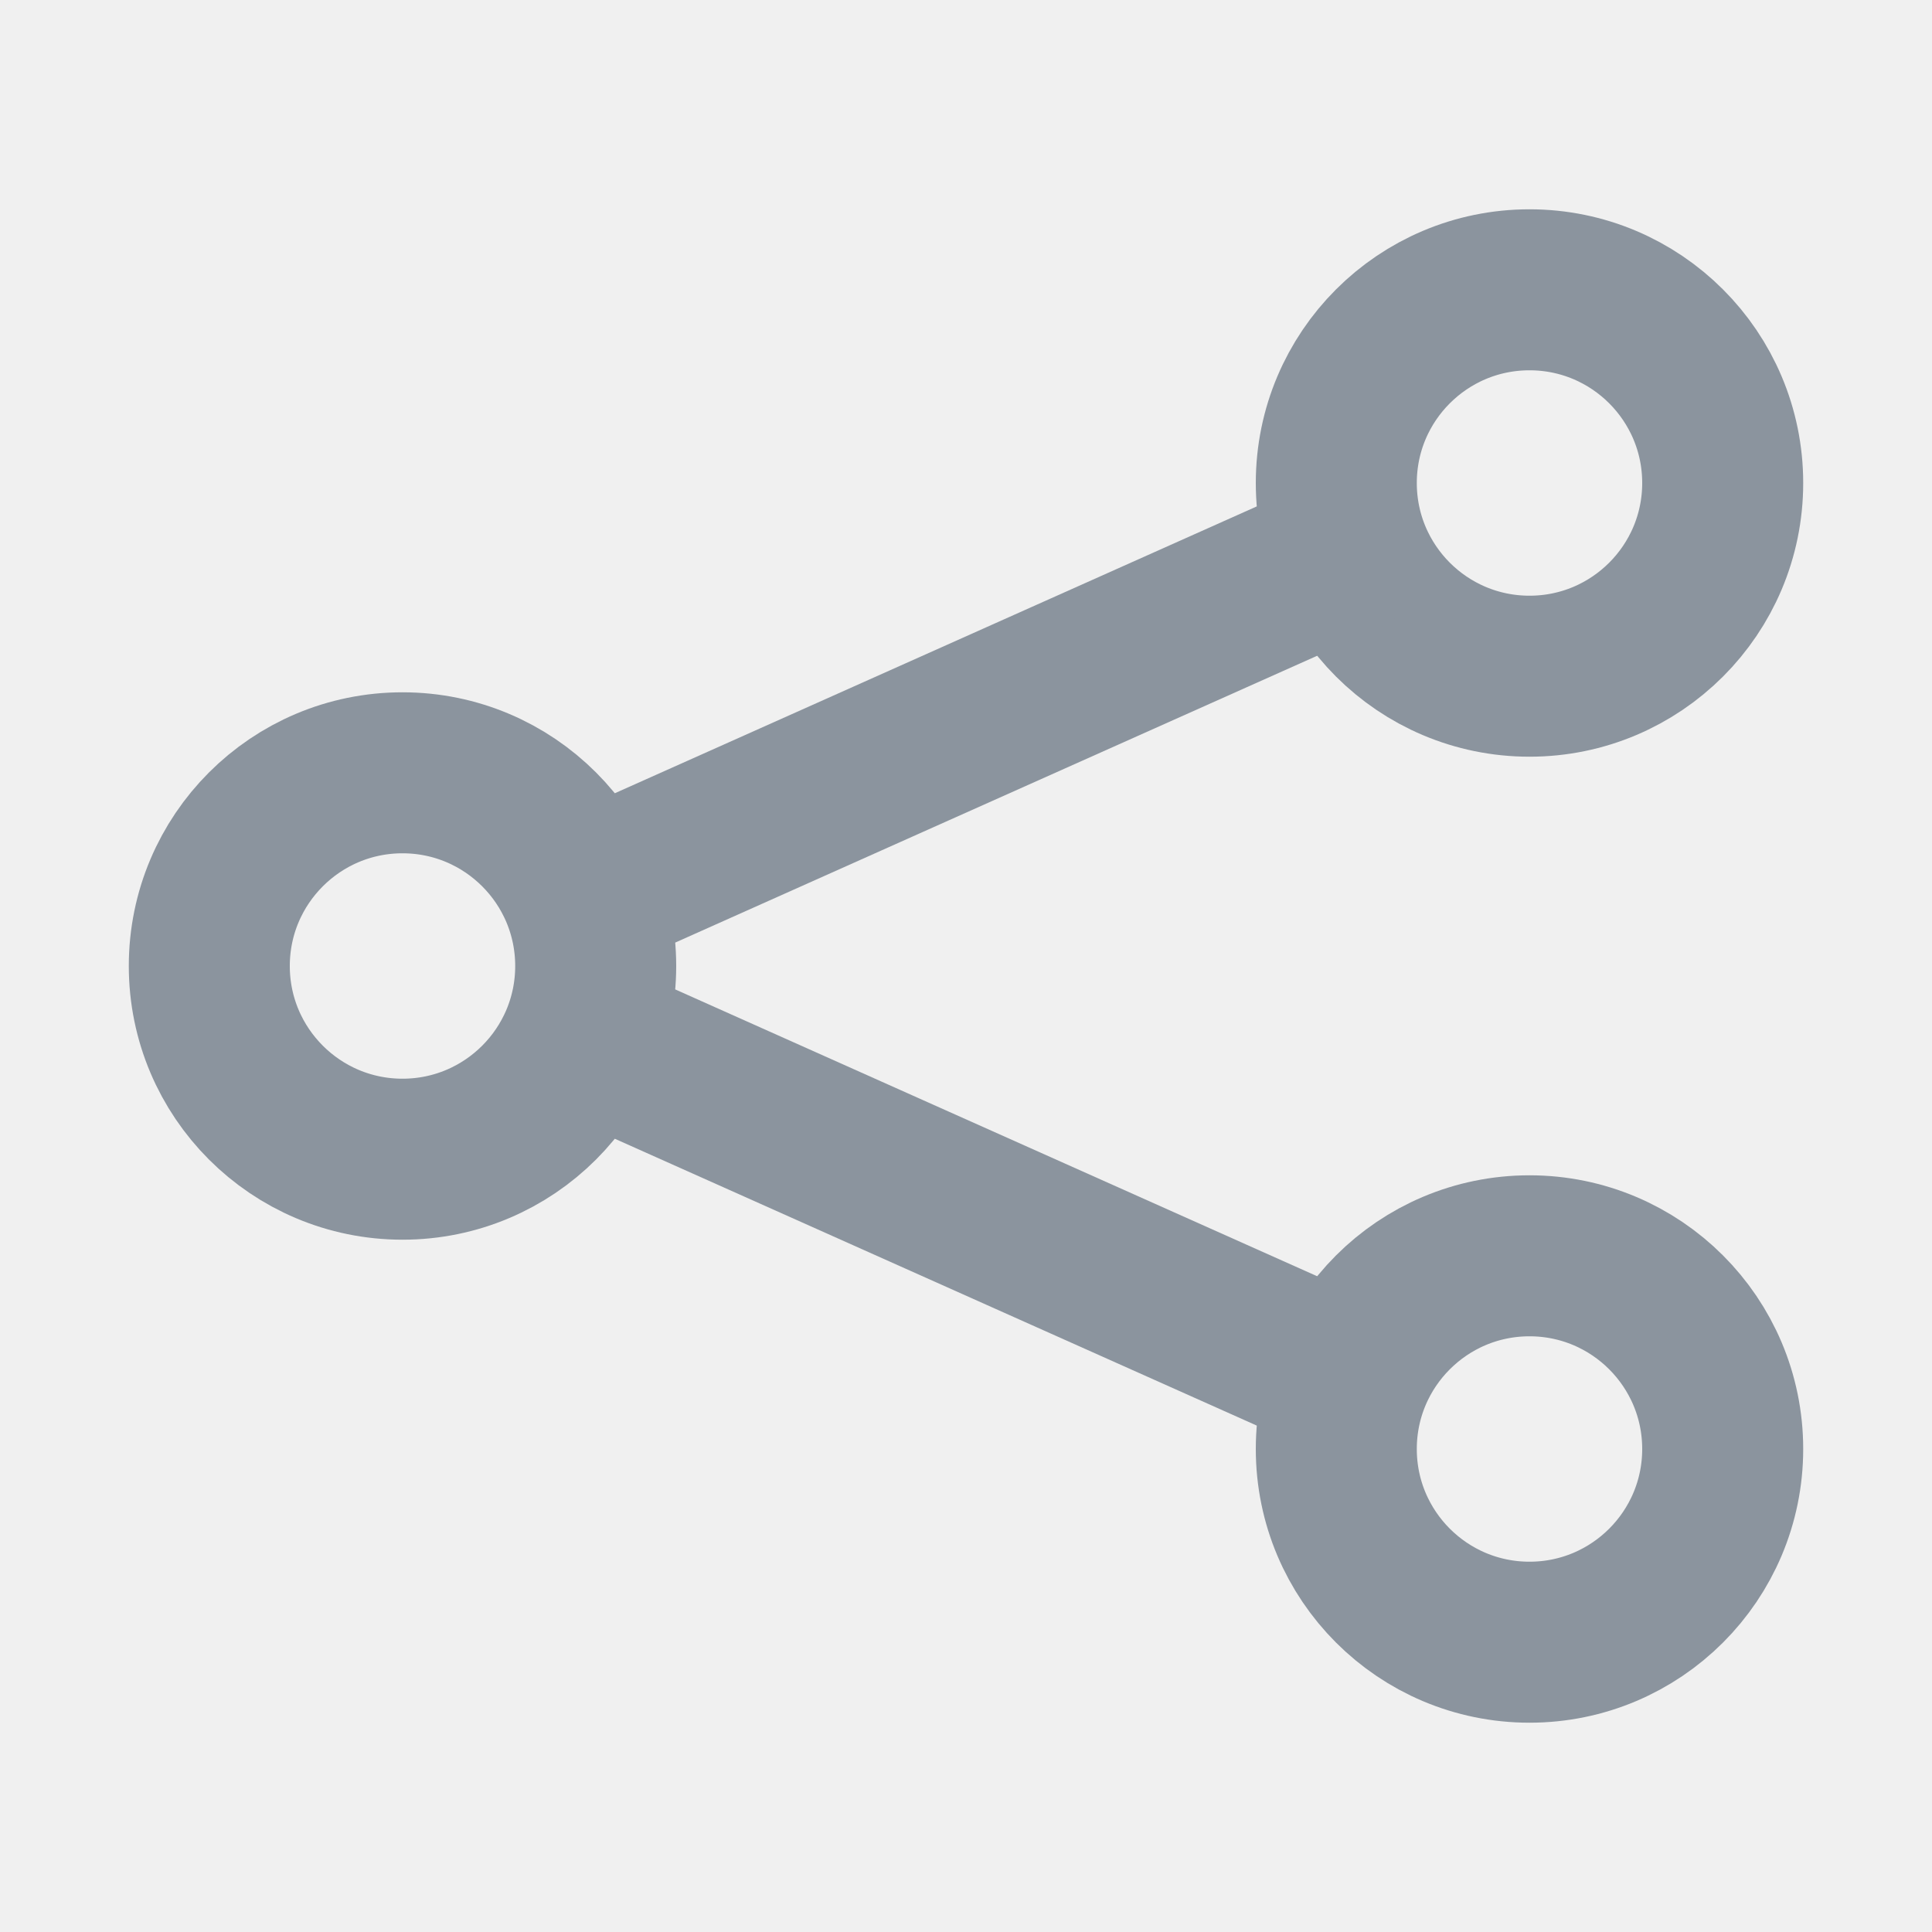
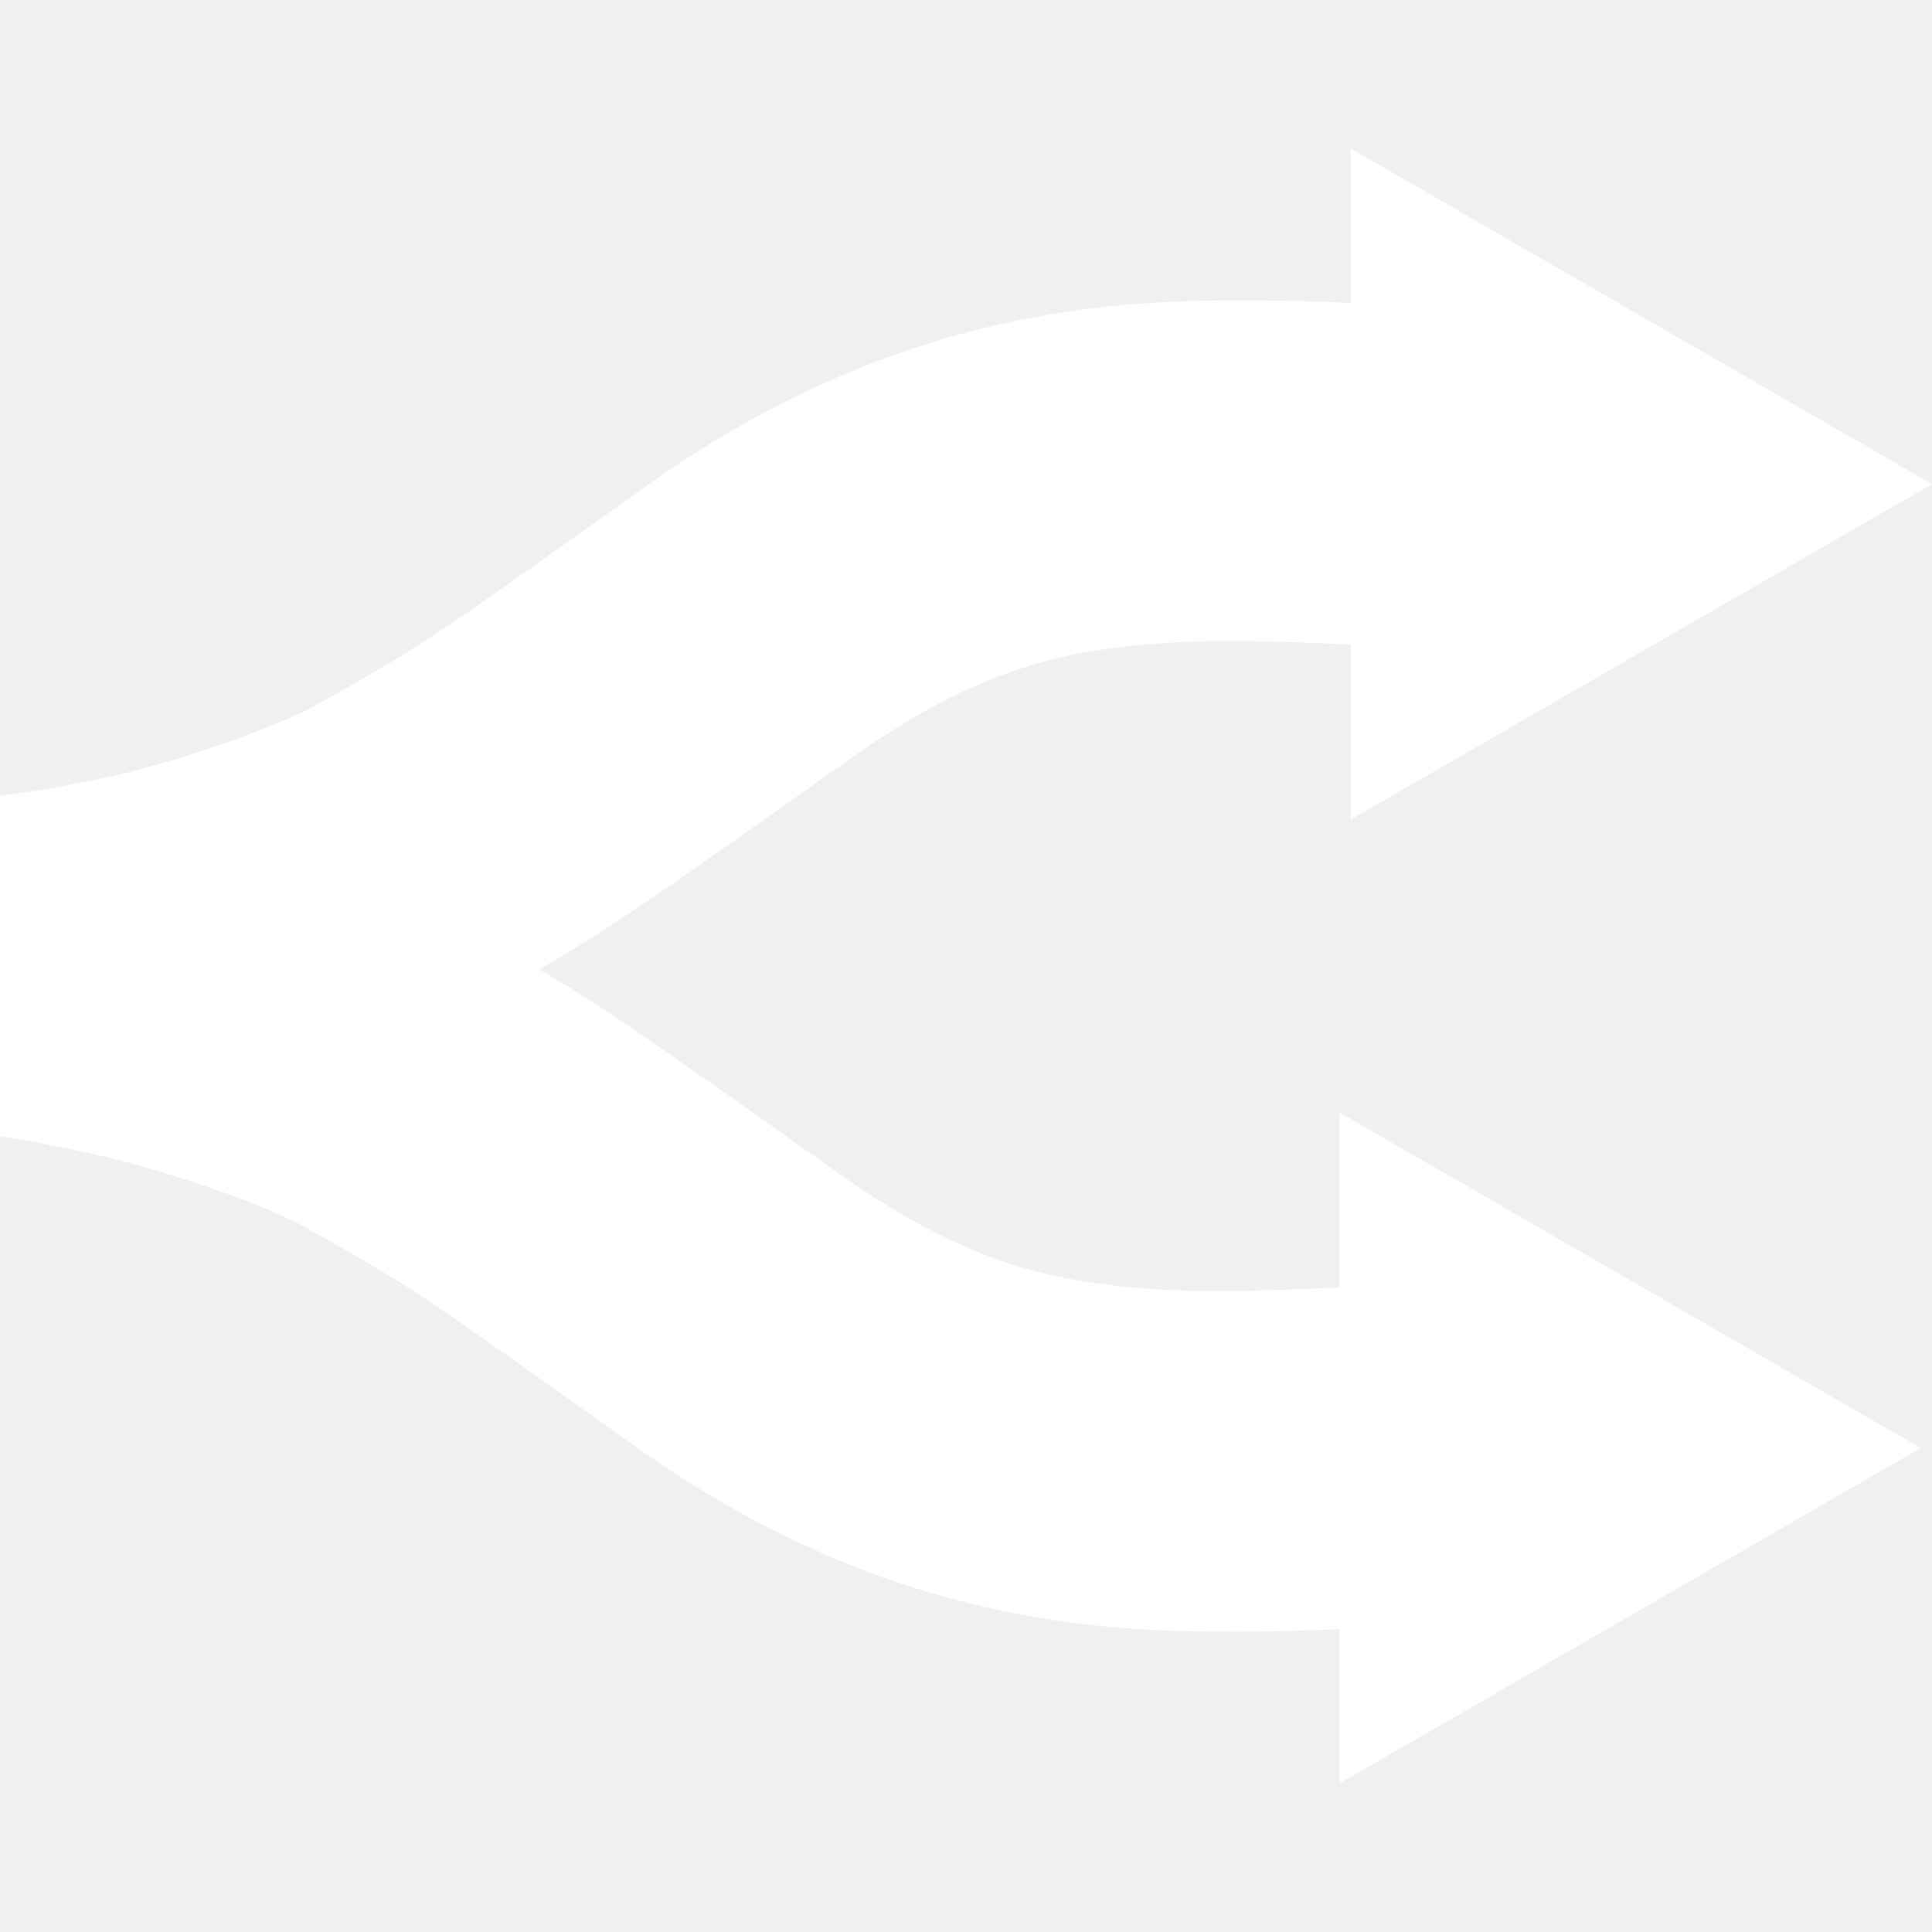
- <svg xmlns="http://www.w3.org/2000/svg" viewBox="0 0 24 24" width="20" height="20" fill="none" stroke="#8b949e" stroke-width="2" stroke-linecap="round" stroke-linejoin="round" aria-hidden="true">
-   <circle cx="5" cy="12" r="2.4" />
-   <circle cx="19" cy="6" r="2.4" />
-   <circle cx="19" cy="18" r="2.4" />
-   <path d="M7.3 11.1 16.7 6.9" />
-   <path d="M7.3 12.9 16.7 17.1" />
+ <svg xmlns="http://www.w3.org/2000/svg" fill="#ffffff" role="img" viewBox="0 0 24 24">
+   <path d="M16.778 1.844v1.919q-.569-.026-1.138-.032-.708-.008-1.415.037c-1.93.126-4.023.728-6.149 2.237-2.911 2.066-2.731 1.95-4.14 2.75-.396.223-1.342.574-2.185.798-.841.225-1.753.333-1.751.333v4.229s.768.108 1.61.333c.842.224 1.789.575 2.185.799 1.41.798 1.228.683 4.14 2.75 2.126 1.509 4.22 2.11 6.148 2.236.88.058 1.716.041 2.555.005v1.918l7.222-4.168-7.222-4.17v2.176c-.86.038-1.611.065-2.278.021-1.364-.09-2.417-.357-3.979-1.465-2.244-1.593-2.866-2.027-3.68-2.508.889-.518 1.449-.906 3.822-2.59 1.56-1.109 2.614-1.377 3.978-1.466.667-.044 1.418-.017 2.278.02v2.176L24 6.014Z" />
</svg>
